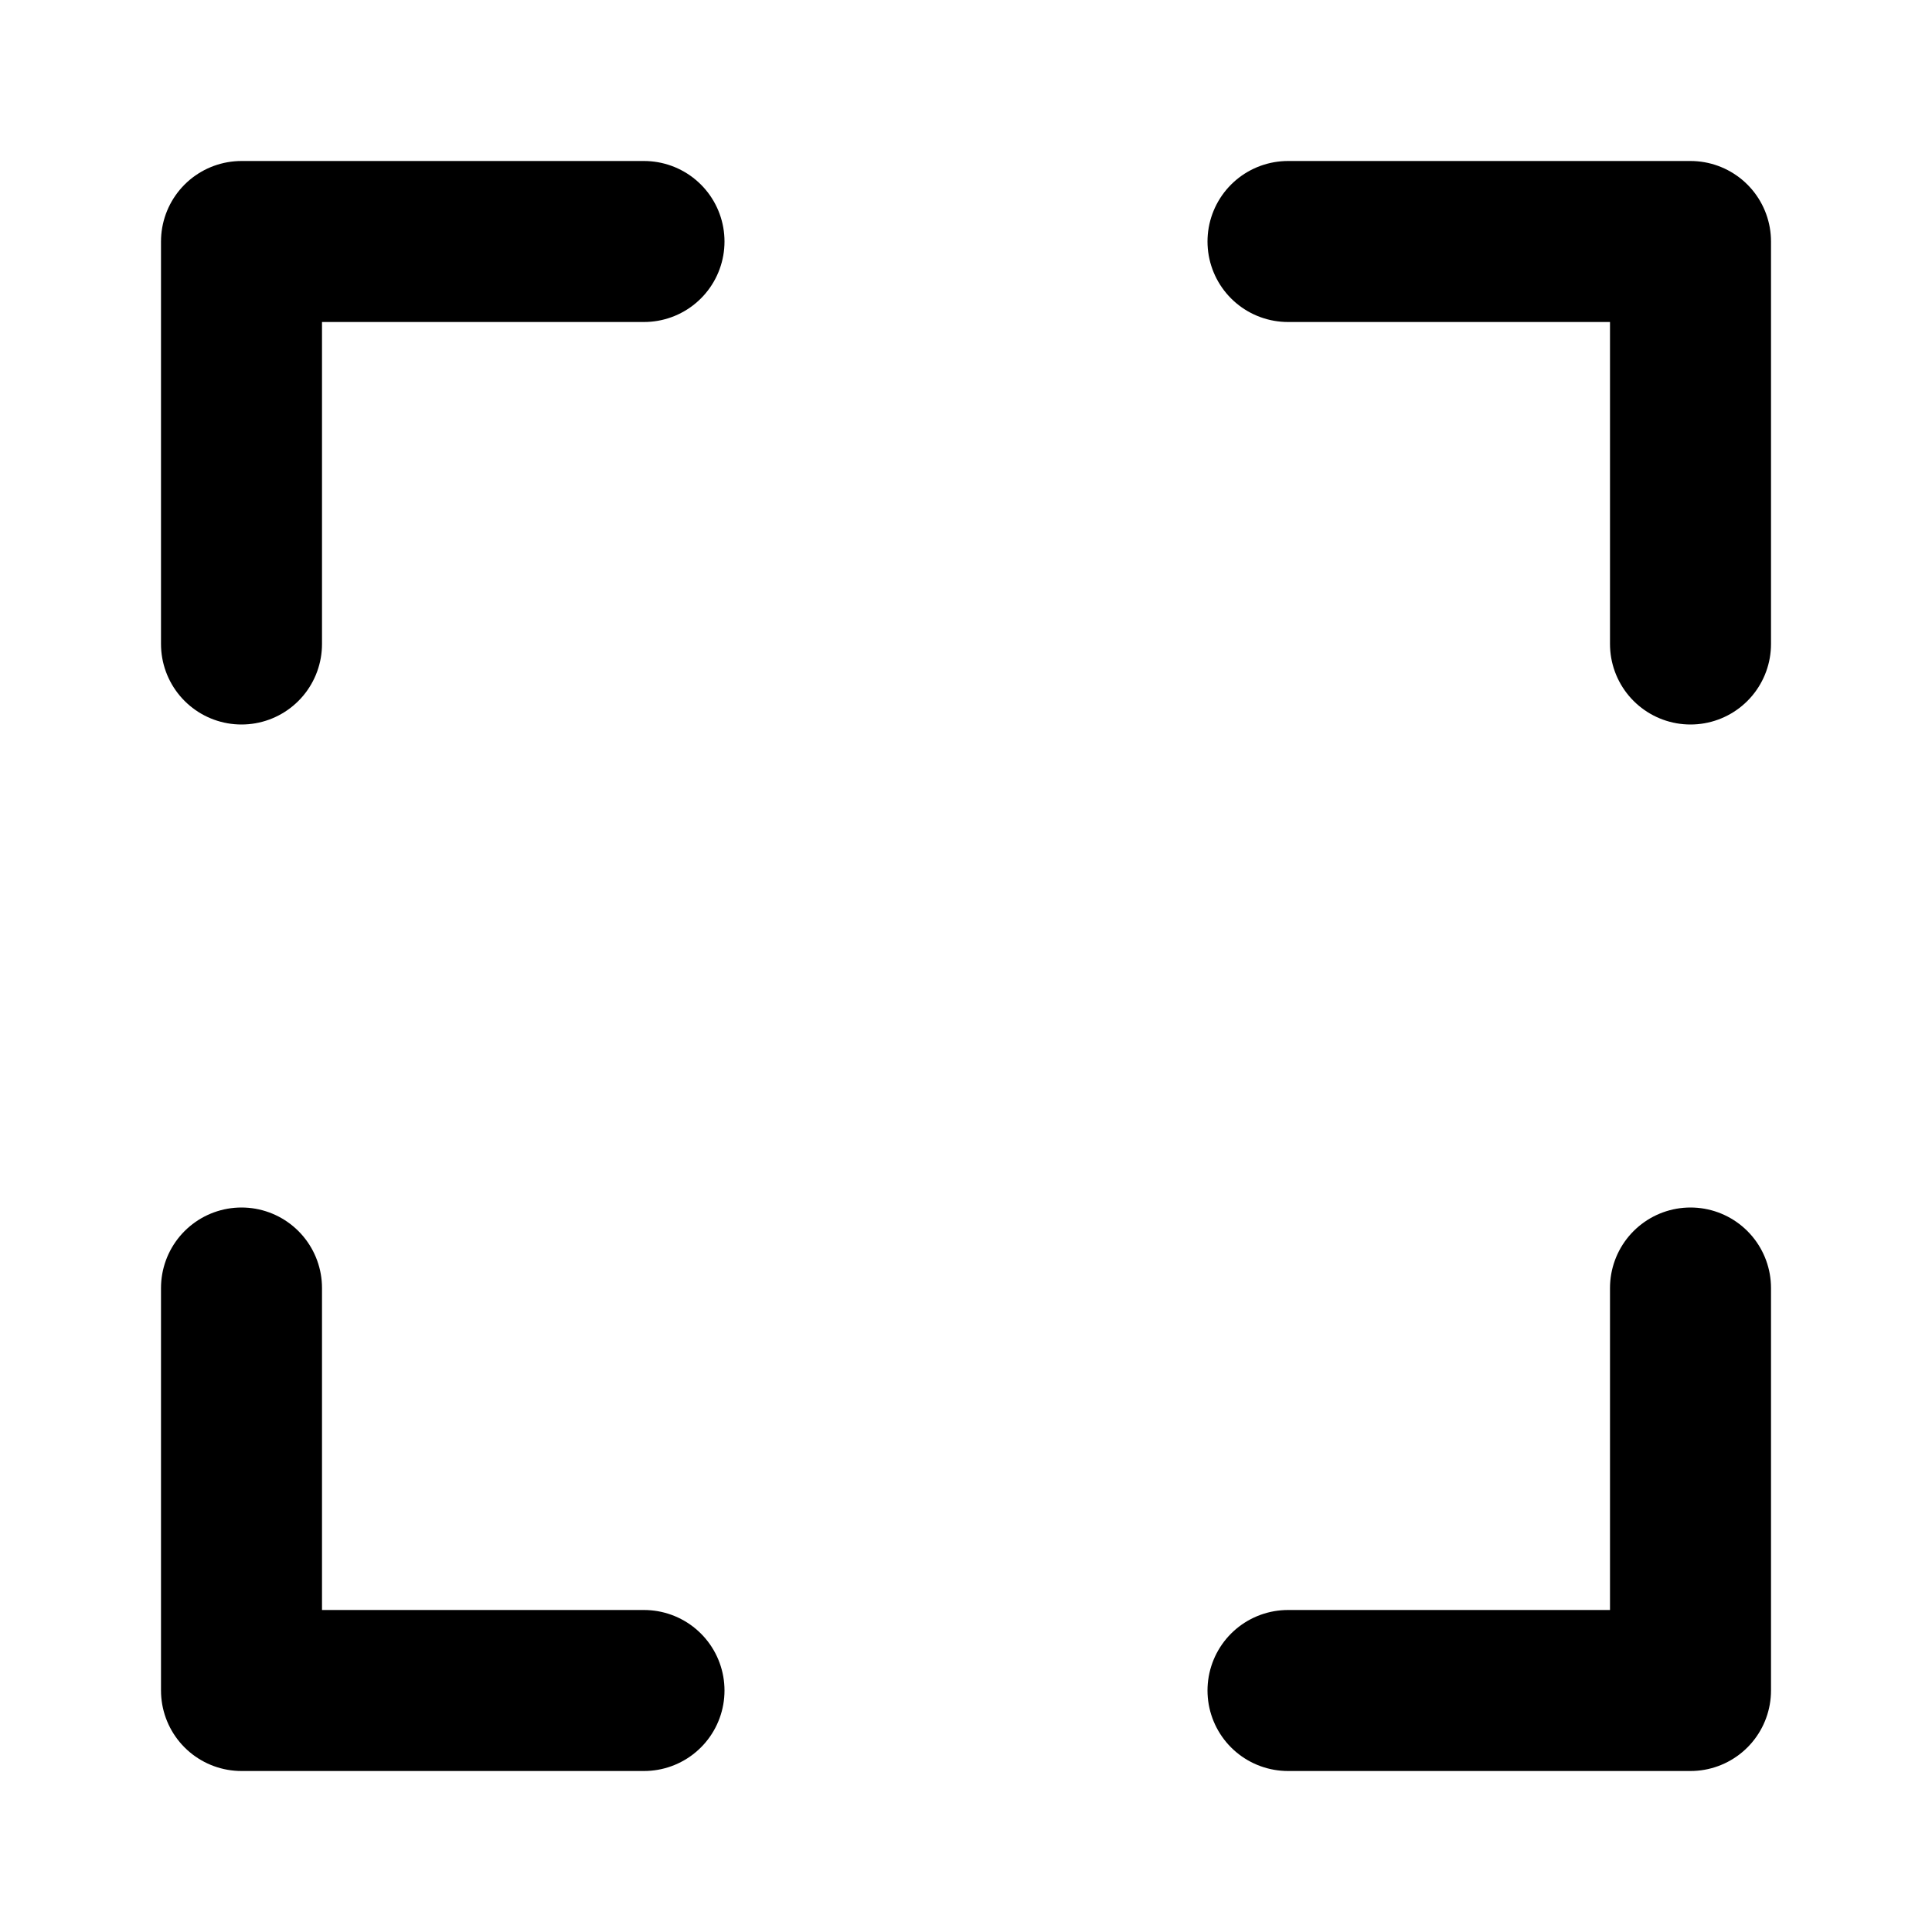
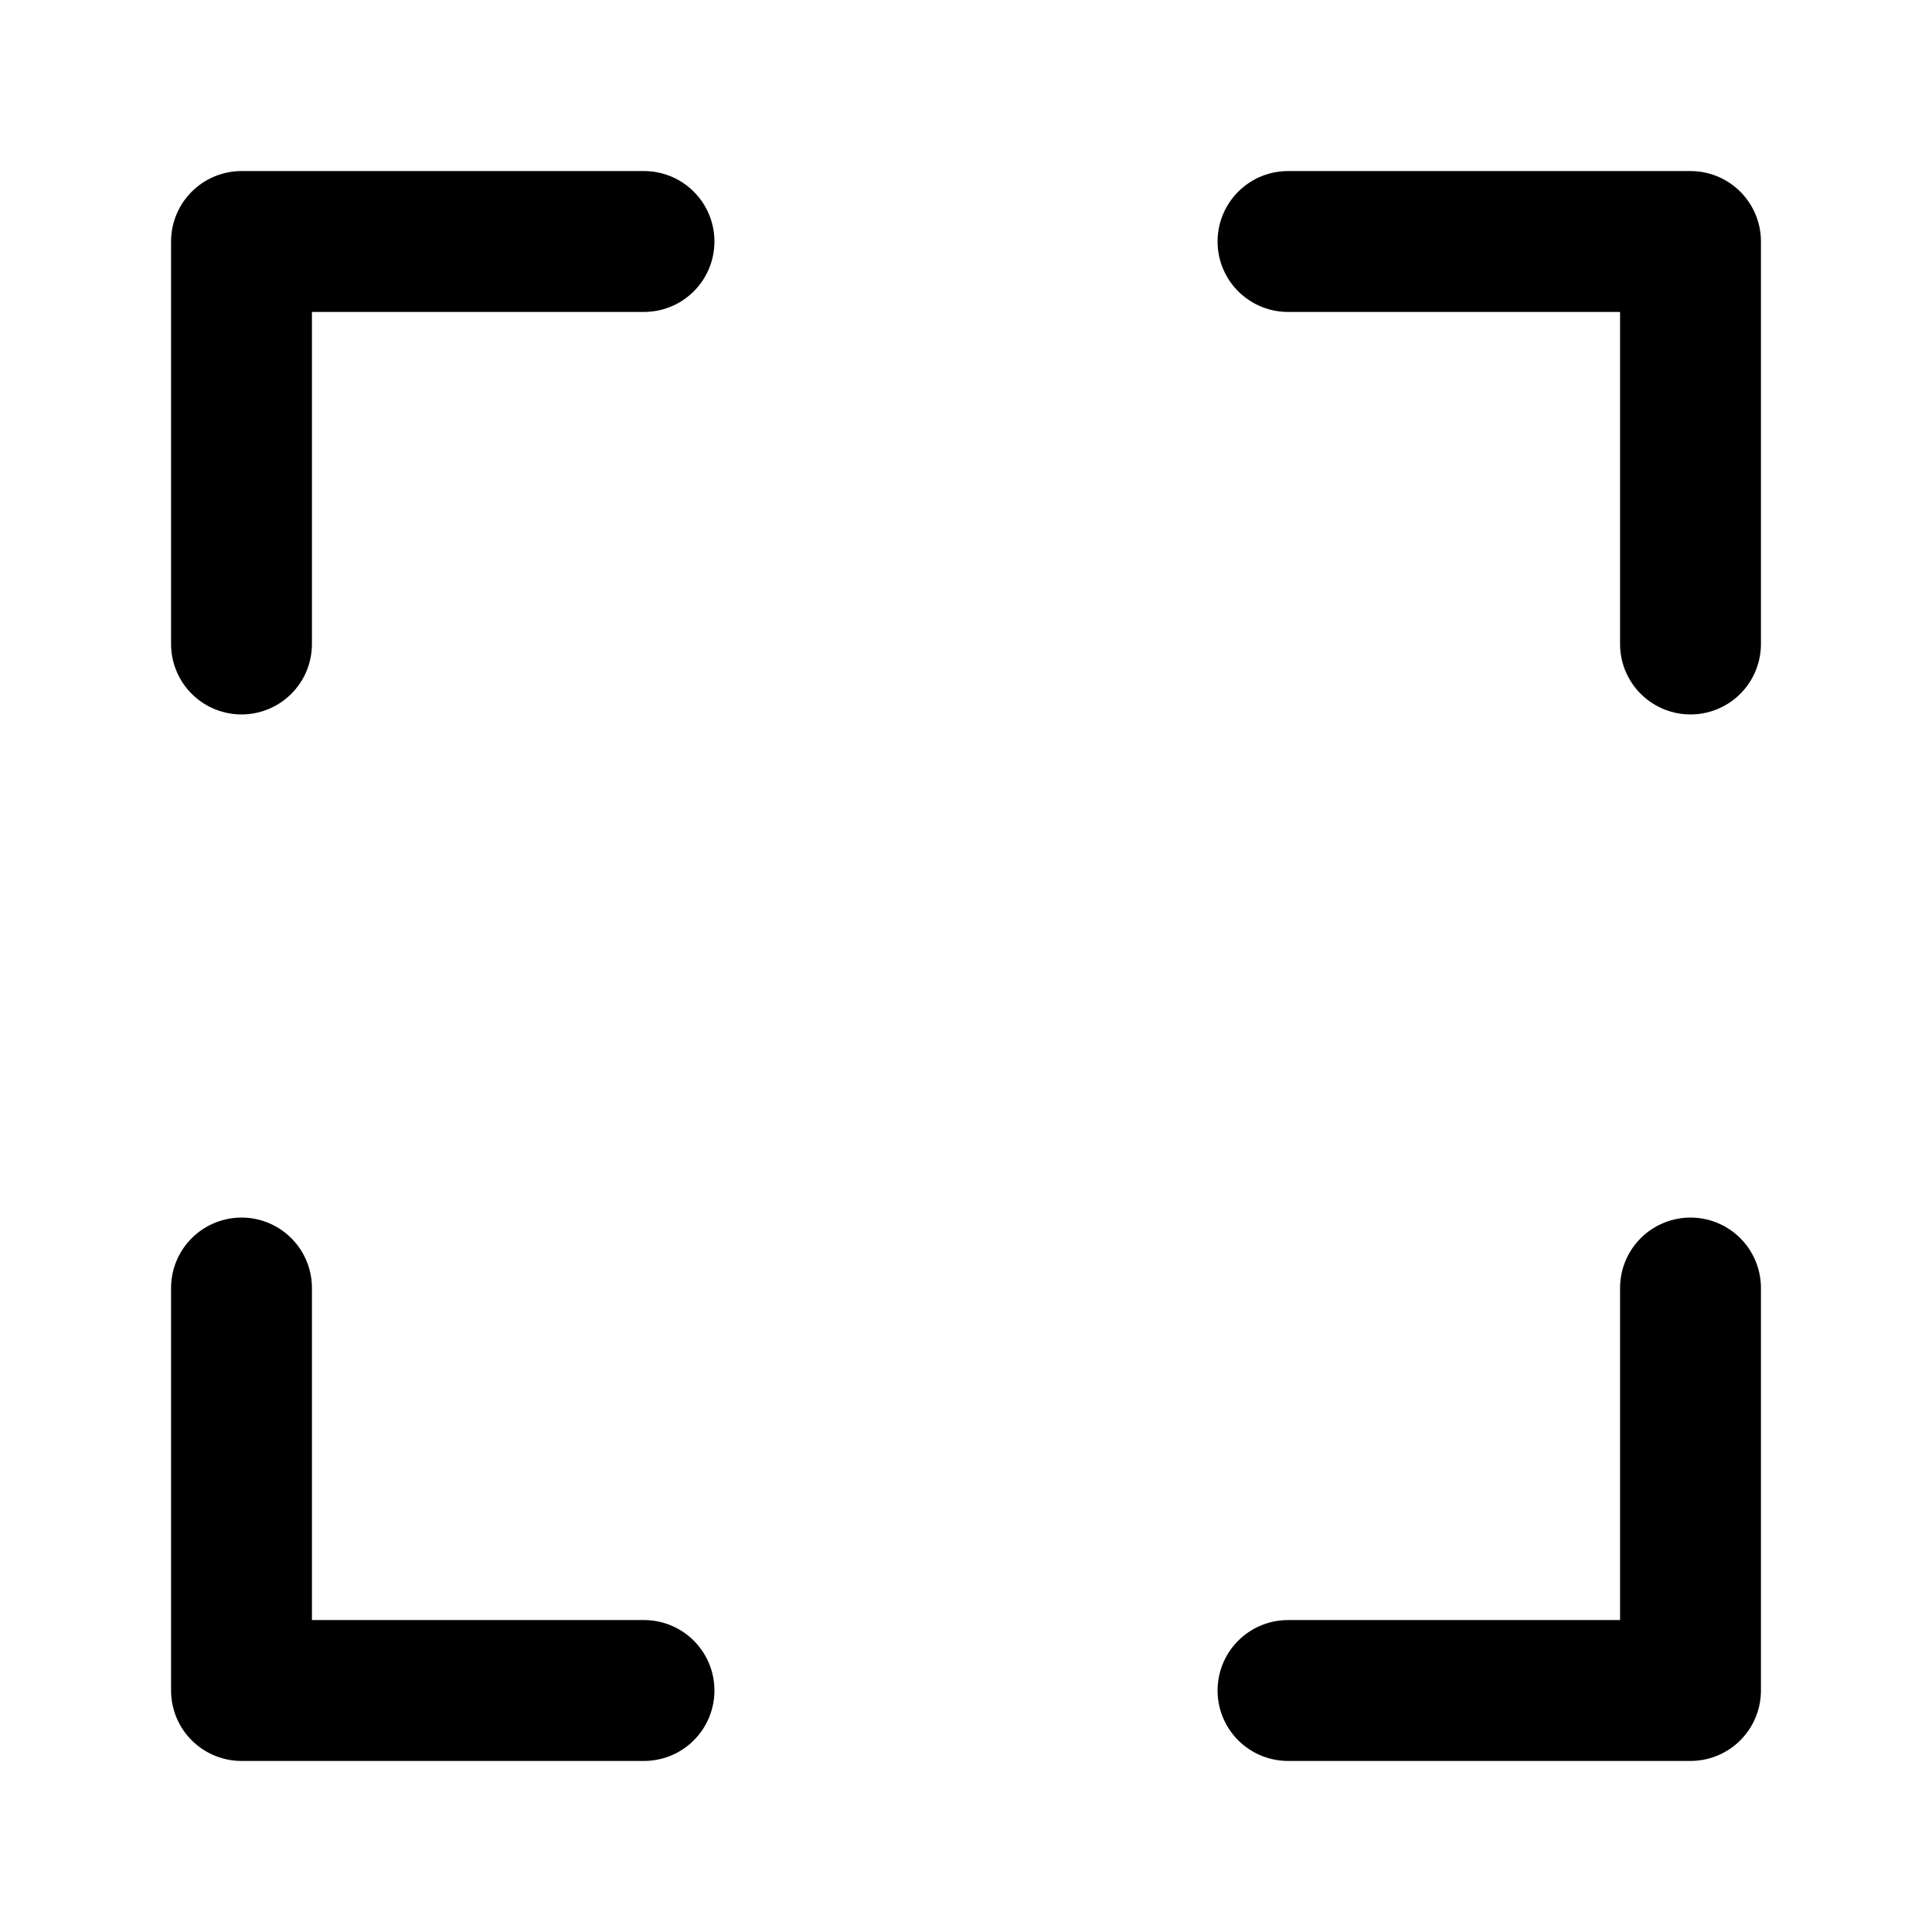
- <svg xmlns="http://www.w3.org/2000/svg" viewBox="0 0 24 24" fill="none" stroke="#000" stroke-width="2" stroke-linecap="round" stroke-linejoin="round">
+ <svg xmlns="http://www.w3.org/2000/svg" viewBox="0 0 24 24" fill="none" stroke="#000" stroke-width="1.75" stroke-linecap="round" stroke-linejoin="round">
  <path d="M8 3H3v5M16 3h5v5M3 16v5h5M16 21h5v-5" />
</svg>
